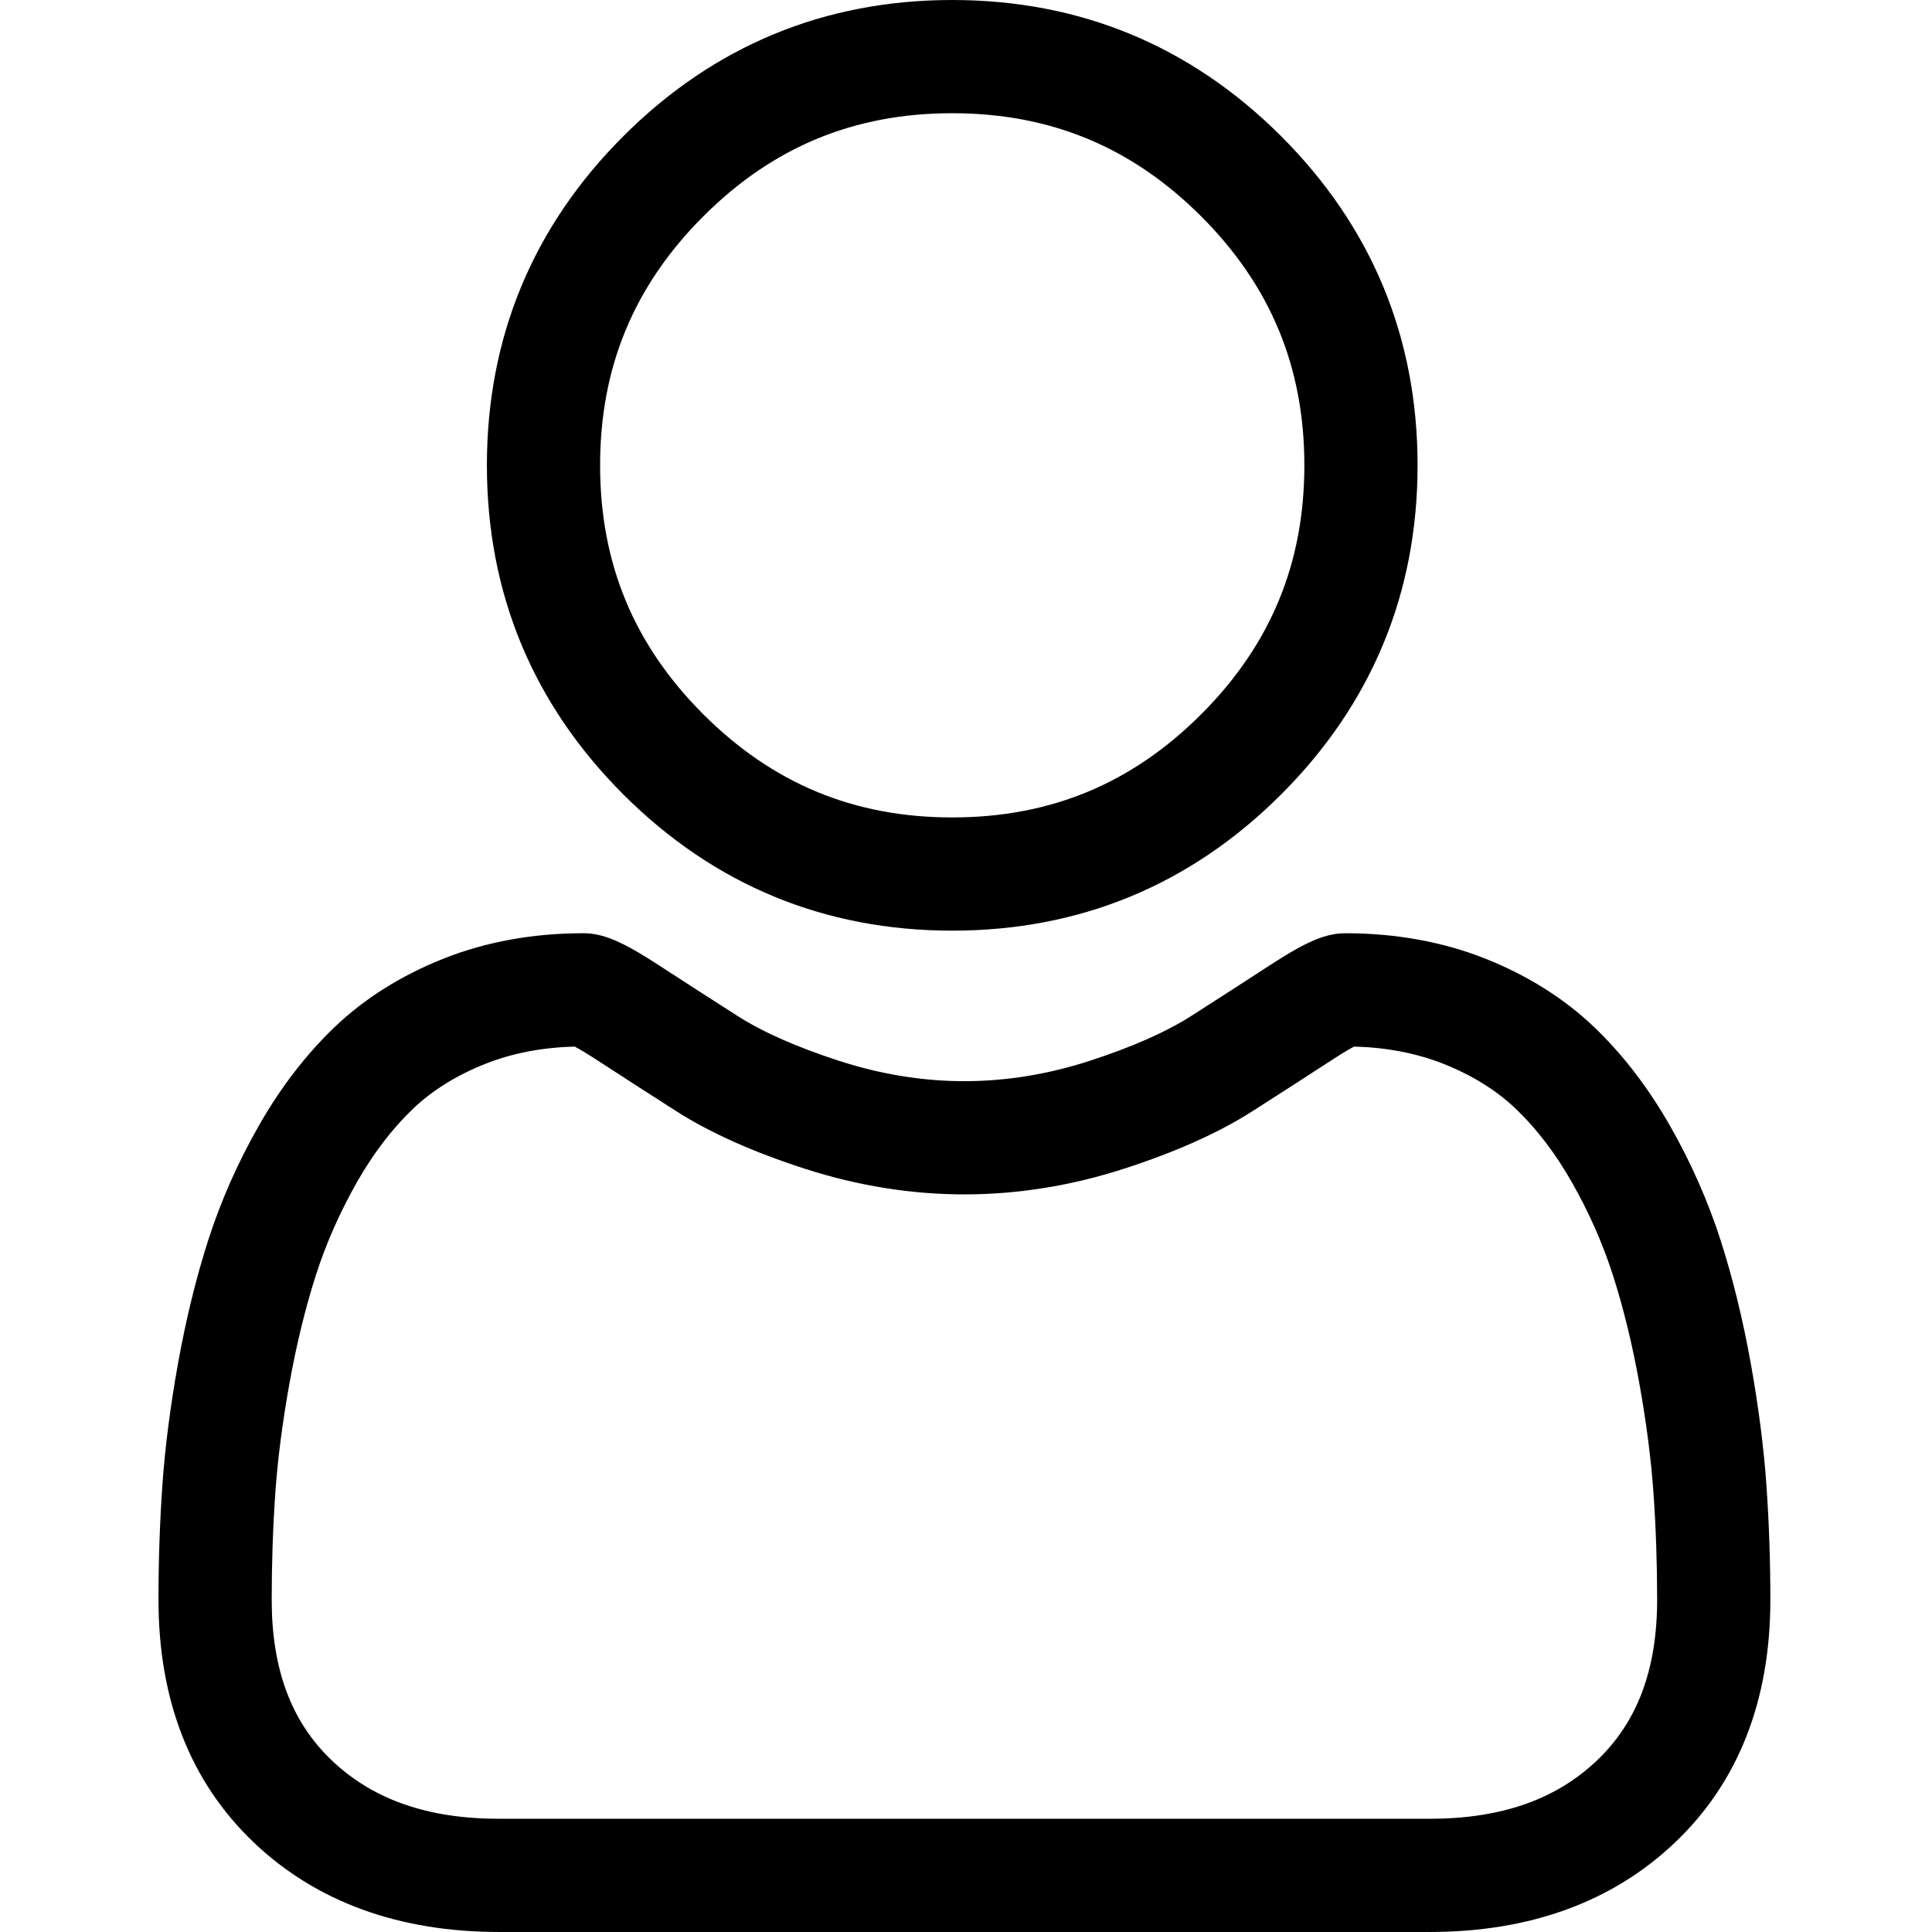
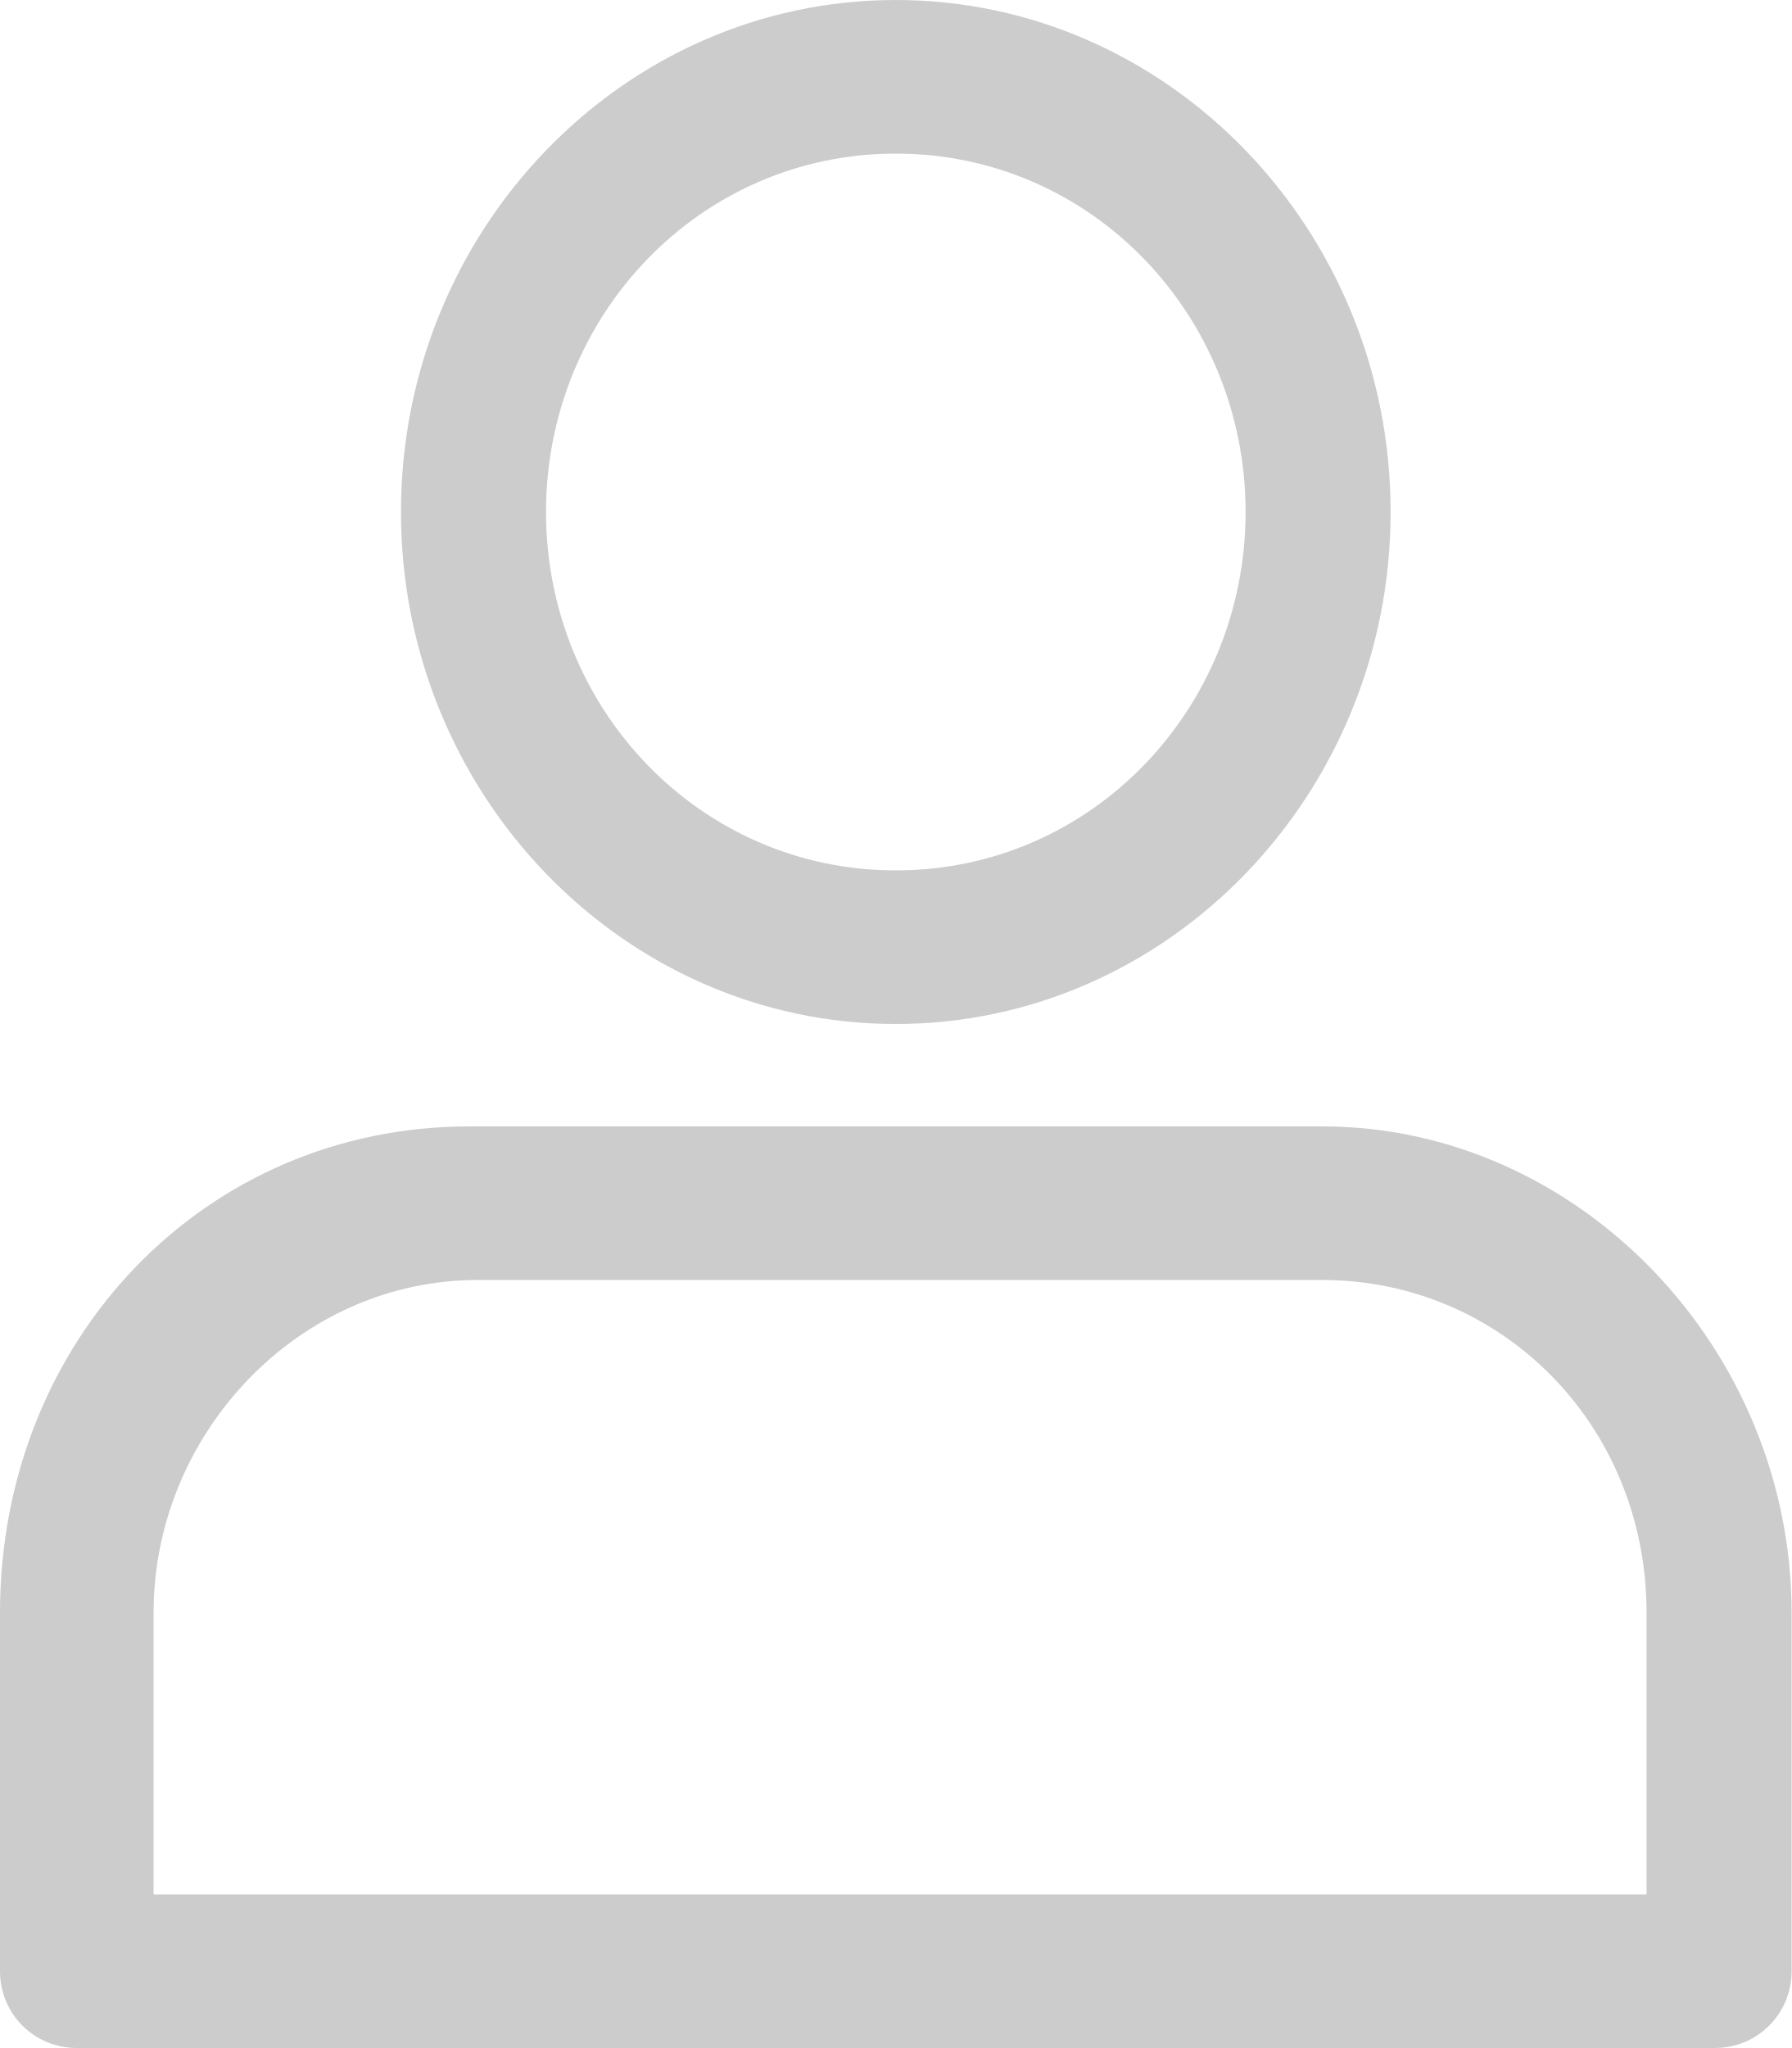
- <svg xmlns="http://www.w3.org/2000/svg" viewBox="-42 0 512 512.001">
-   <path d="m210.352 246.633c33.883 0 63.219-12.152 87.195-36.129 23.969-23.973 36.125-53.305 36.125-87.191 0-33.875-12.152-63.211-36.129-87.191-23.977-23.969-53.312-36.121-87.191-36.121-33.887 0-63.219 12.152-87.191 36.125s-36.129 53.309-36.129 87.188c0 33.887 12.156 63.223 36.129 87.195 23.98 23.969 53.316 36.125 87.191 36.125zm-65.973-189.293c18.395-18.395 39.973-27.336 65.973-27.336 25.996 0 47.578 8.941 65.977 27.336 18.395 18.398 27.34 39.98 27.34 65.973 0 26-8.945 47.578-27.34 65.977-18.398 18.398-39.98 27.34-65.977 27.34-25.992 0-47.57-8.945-65.973-27.34-18.398-18.395-27.344-39.977-27.344-65.977 0-25.992 8.945-47.574 27.344-65.973zm0 0" />
-   <path d="m426.129 393.703c-.691-9.977-2.09-20.859-4.148-32.352-2.078-11.578-4.754-22.523-7.957-32.527-3.312-10.34-7.809-20.551-13.375-30.336-5.77-10.156-12.551-19-20.16-26.277-7.957-7.613-17.699-13.734-28.965-18.199-11.227-4.441-23.668-6.691-36.977-6.691-5.227 0-10.281 2.145-20.043 8.5-6.008 3.918-13.035 8.449-20.879 13.461-6.707 4.273-15.793 8.277-27.016 11.902-10.949 3.543-22.066 5.34-33.043 5.34-10.969 0-22.086-1.797-33.043-5.34-11.211-3.621-20.301-7.625-26.996-11.898-7.77-4.965-14.801-9.496-20.898-13.469-9.754-6.355-14.809-8.5-20.035-8.5-13.312 0-25.75 2.254-36.973 6.699-11.258 4.457-21.004 10.578-28.969 18.199-7.609 7.281-14.391 16.121-20.156 26.273-5.559 9.785-10.059 19.992-13.371 30.34-3.199 10.004-5.875 20.945-7.953 32.523-2.062 11.477-3.457 22.363-4.148 32.363-.68 9.777-1.023 19.953-1.023 30.234 0 26.727 8.496 48.363 25.25 64.32 16.547 15.746 38.438 23.73 65.066 23.73h246.531c26.621 0 48.512-7.984 65.062-23.73 16.758-15.945 25.254-37.59 25.254-64.324-.004-10.316-.352-20.492-1.035-30.242zm-44.906 72.828c-10.934 10.406-25.449 15.465-44.379 15.465h-246.527c-18.934 0-33.449-5.059-44.379-15.461-10.723-10.207-15.934-24.141-15.934-42.586 0-9.594.316-19.066.949-28.16.617-8.922 1.879-18.723 3.75-29.137 1.848-10.285 4.199-19.938 6.996-28.676 2.684-8.379 6.344-16.676 10.883-24.668 4.332-7.617 9.316-14.152 14.816-19.418 5.145-4.926 11.629-8.957 19.27-11.98 7.066-2.797 15.008-4.328 23.629-4.559 1.051.559 2.922 1.625 5.953 3.602 6.168 4.02 13.277 8.605 21.137 13.625 8.859 5.648 20.273 10.75 33.91 15.152 13.941 4.508 28.16 6.797 42.273 6.797 14.113 0 28.336-2.289 42.27-6.793 13.648-4.41 25.059-9.508 33.93-15.164 8.043-5.141 14.953-9.594 21.121-13.617 3.031-1.973 4.902-3.043 5.953-3.602 8.625.23 16.566 1.762 23.637 4.559 7.637 3.023 14.121 7.059 19.266 11.98 5.5 5.262 10.484 11.797 14.816 19.422 4.543 7.988 8.207 16.289 10.887 24.66 2.801 8.75 5.156 18.398 7 28.676 1.867 10.434 3.133 20.238 3.75 29.145v.008c.637 9.059.957 18.527.961 28.148-.004 18.449-5.215 32.379-15.938 42.582zm0 0" />
+ <svg xmlns="http://www.w3.org/2000/svg" version="1.1" id="Camada_1" x="0px" y="0px" width="21px" height="24px" viewBox="0 0 21 24" style="enable-background:new 0 0 21 24;" xml:space="preserve">
+   <style type="text/css">
+ 	.st0{fill:#CCCCCC;}
+ </style>
+   <g>
+     <g>
+       <path class="st0" d="M10.5,12c3.2,0,5.8-2.7,5.8-6c0-3.3-2.6-6-5.8-6C7.3,0,4.7,2.7,4.7,6C4.7,9.3,7.3,12,10.5,12z M10.5,1.8    c2.3,0,4.1,1.9,4.1,4.2c0,2.3-1.8,4.2-4.1,4.2c-2.3,0-4.1-1.9-4.1-4.2C6.4,3.7,8.2,1.8,10.5,1.8z M15.5,13.2H5.5    c-3.1,0-5.5,2.5-5.5,5.7v4.2C0,23.6,0.4,24,0.9,24h19.2c0.5,0,0.9-0.4,0.9-0.9v-4.2C21,15.8,18.5,13.2,15.5,13.2z M19.2,22.2H1.8    v-3.3c0-2.1,1.7-3.9,3.8-3.9h9.9c2.1,0,3.8,1.7,3.8,3.9V22.2z" />
+     </g>
+   </g>
</svg>
